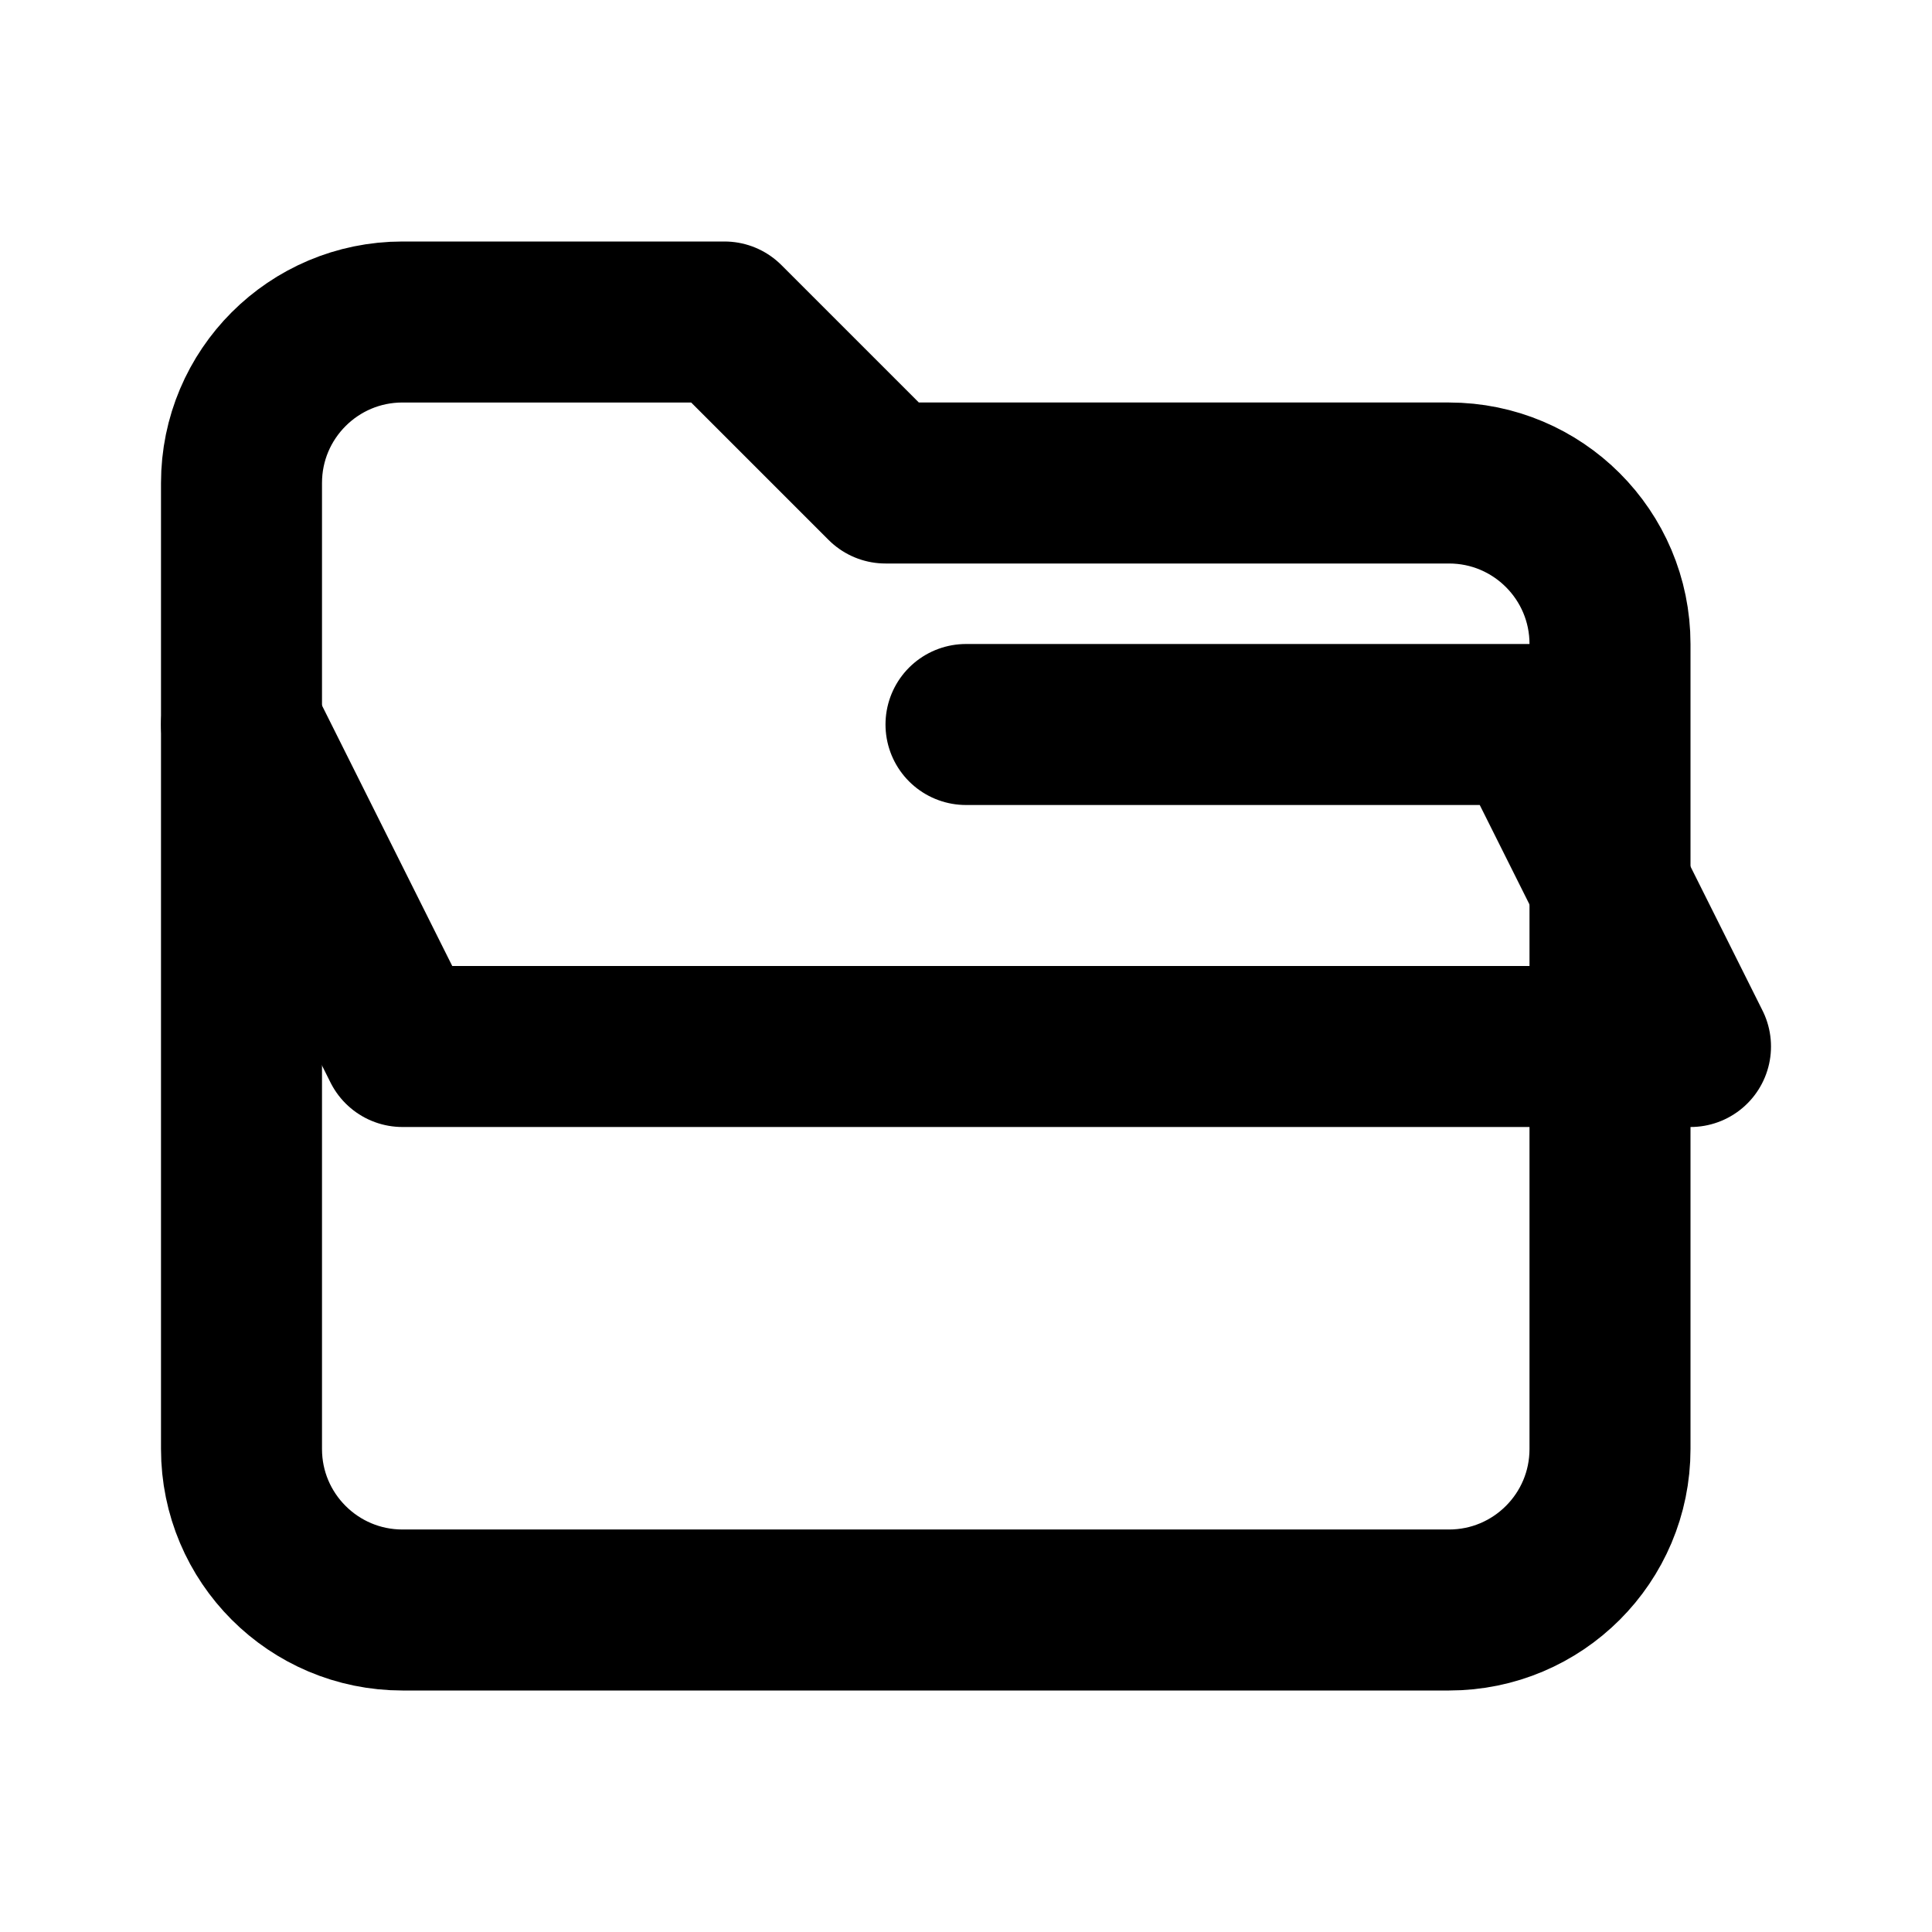
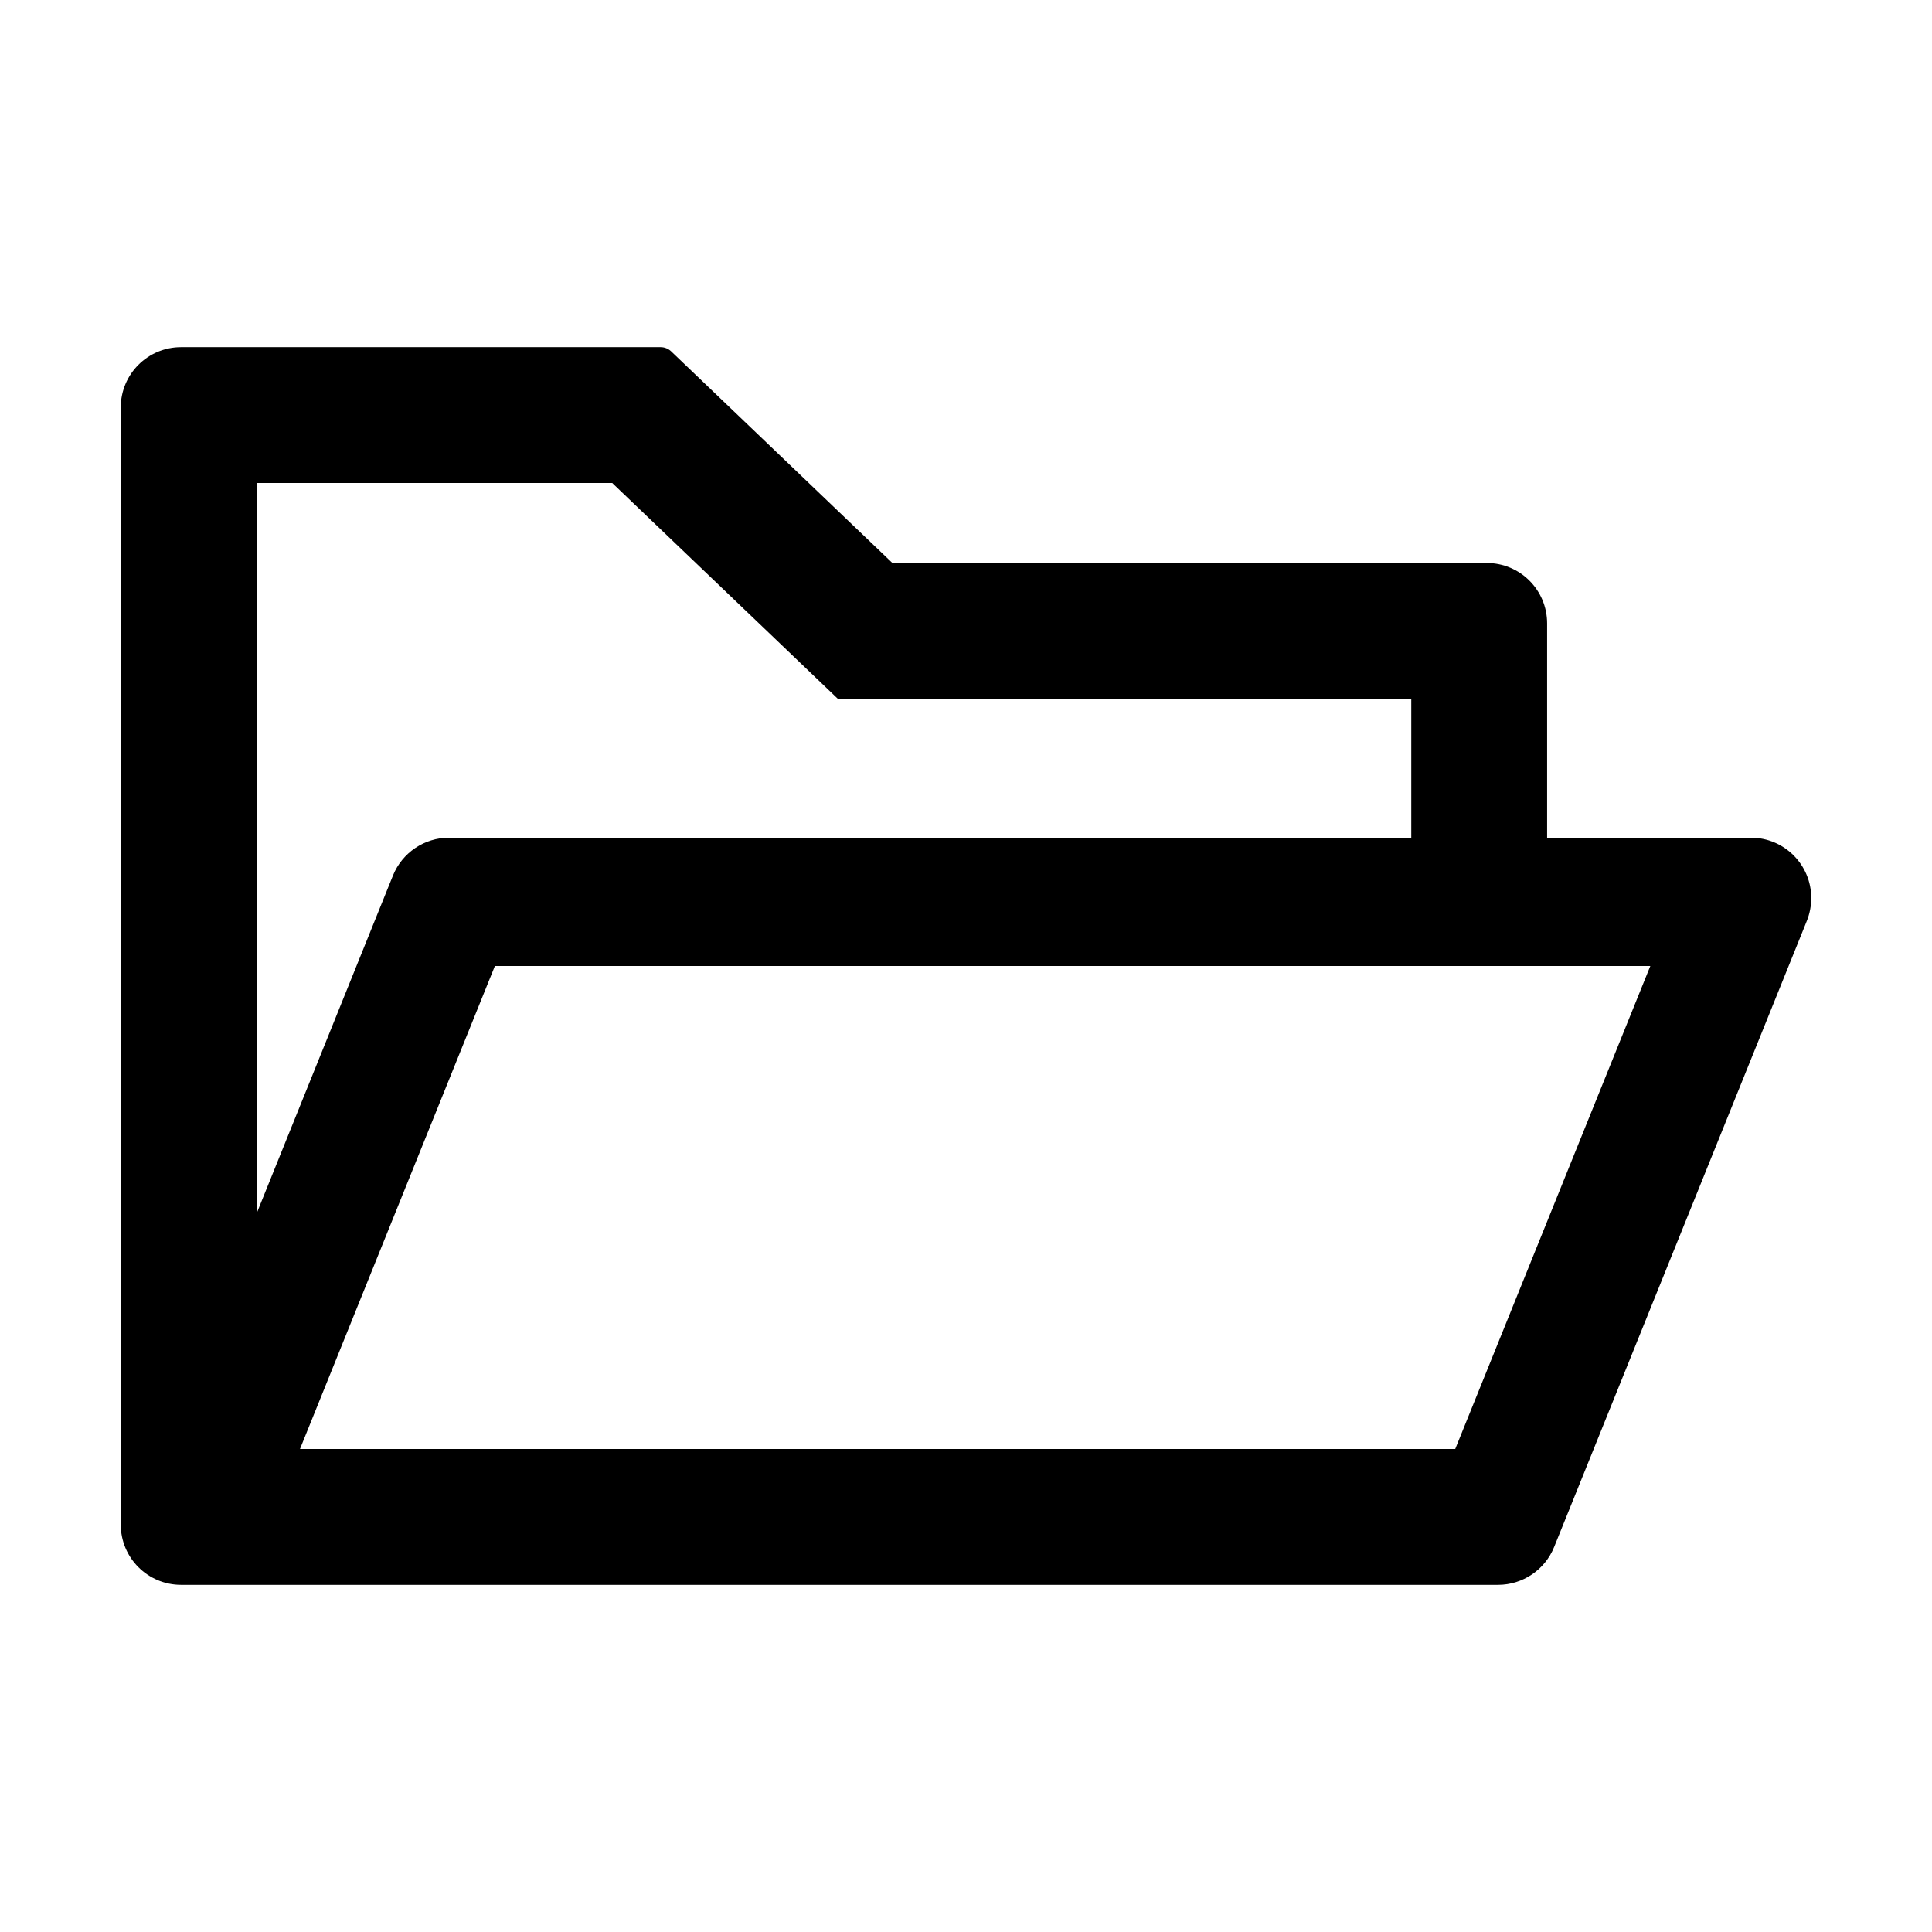
- <svg xmlns="http://www.w3.org/2000/svg" width="24" height="24" viewBox="0 0 24 24" fill="none" stroke="currentColor" stroke-width="2" stroke-linecap="round" stroke-linejoin="round">
-   <path d="M5 4h4l2 2h7a2 2 0 0 1 2 2v10a2 2 0 0 1-2 2H5a2 2 0 0 1-2-2V6a2 2 0 0 1 2-2z" />
-   <polyline points="3 9 5 13 21 13 19 9 12 9" />
+ <svg xmlns="http://www.w3.org/2000/svg" fill="#000000" width="24" height="24" viewBox="0 0 1024 1024" class="icon">
+   <path d="M928 444H820V330.4c0-17.7-14.3-32-32-32H473L355.7 186.2a8.15 8.15 0 0 0-5.5-2.2H96c-17.7 0-32 14.3-32 32v592c0 17.7 14.3 32 32 32h698c13 0 24.8-7.9 29.7-20l134-332c1.5-3.8 2.3-7.9 2.3-12 0-17.7-14.3-32-32-32zM136 256h188.5l119.6 114.4H748V444H238c-13 0-24.8 7.9-29.7 20L136 643.2V256zm635.3 512H159l103.3-256h612.4L771.3 768z" />
</svg>
